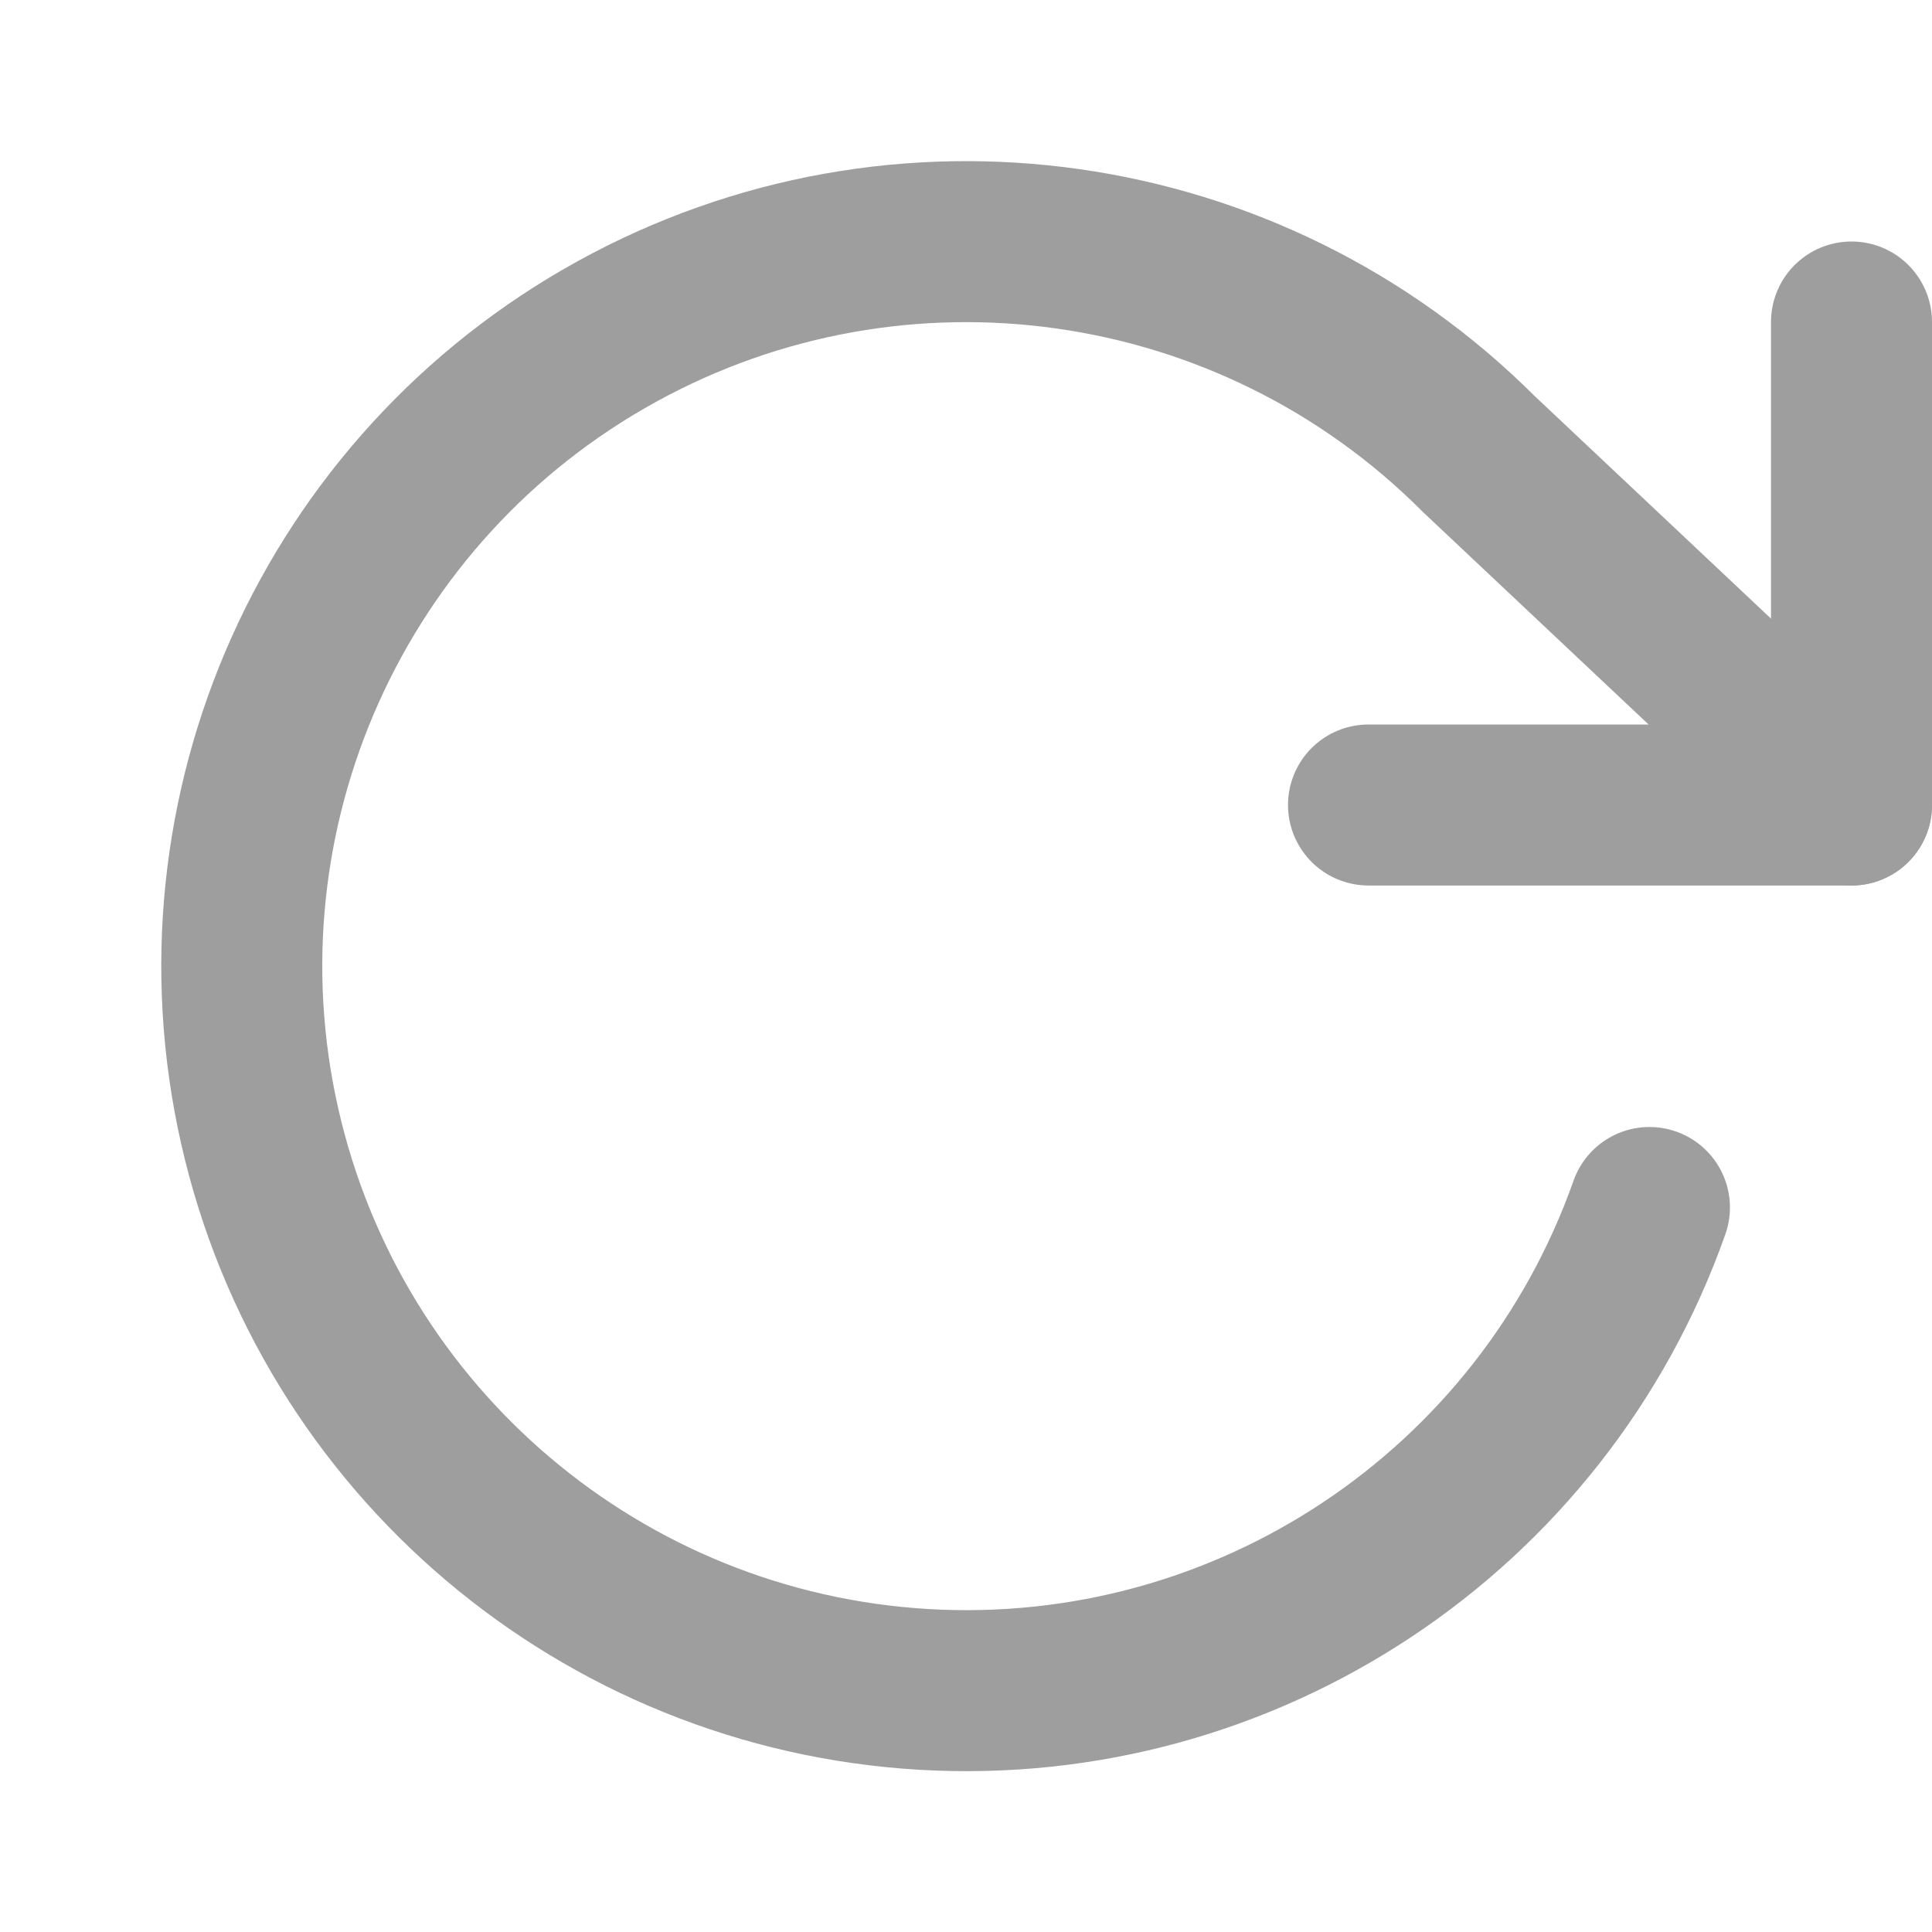
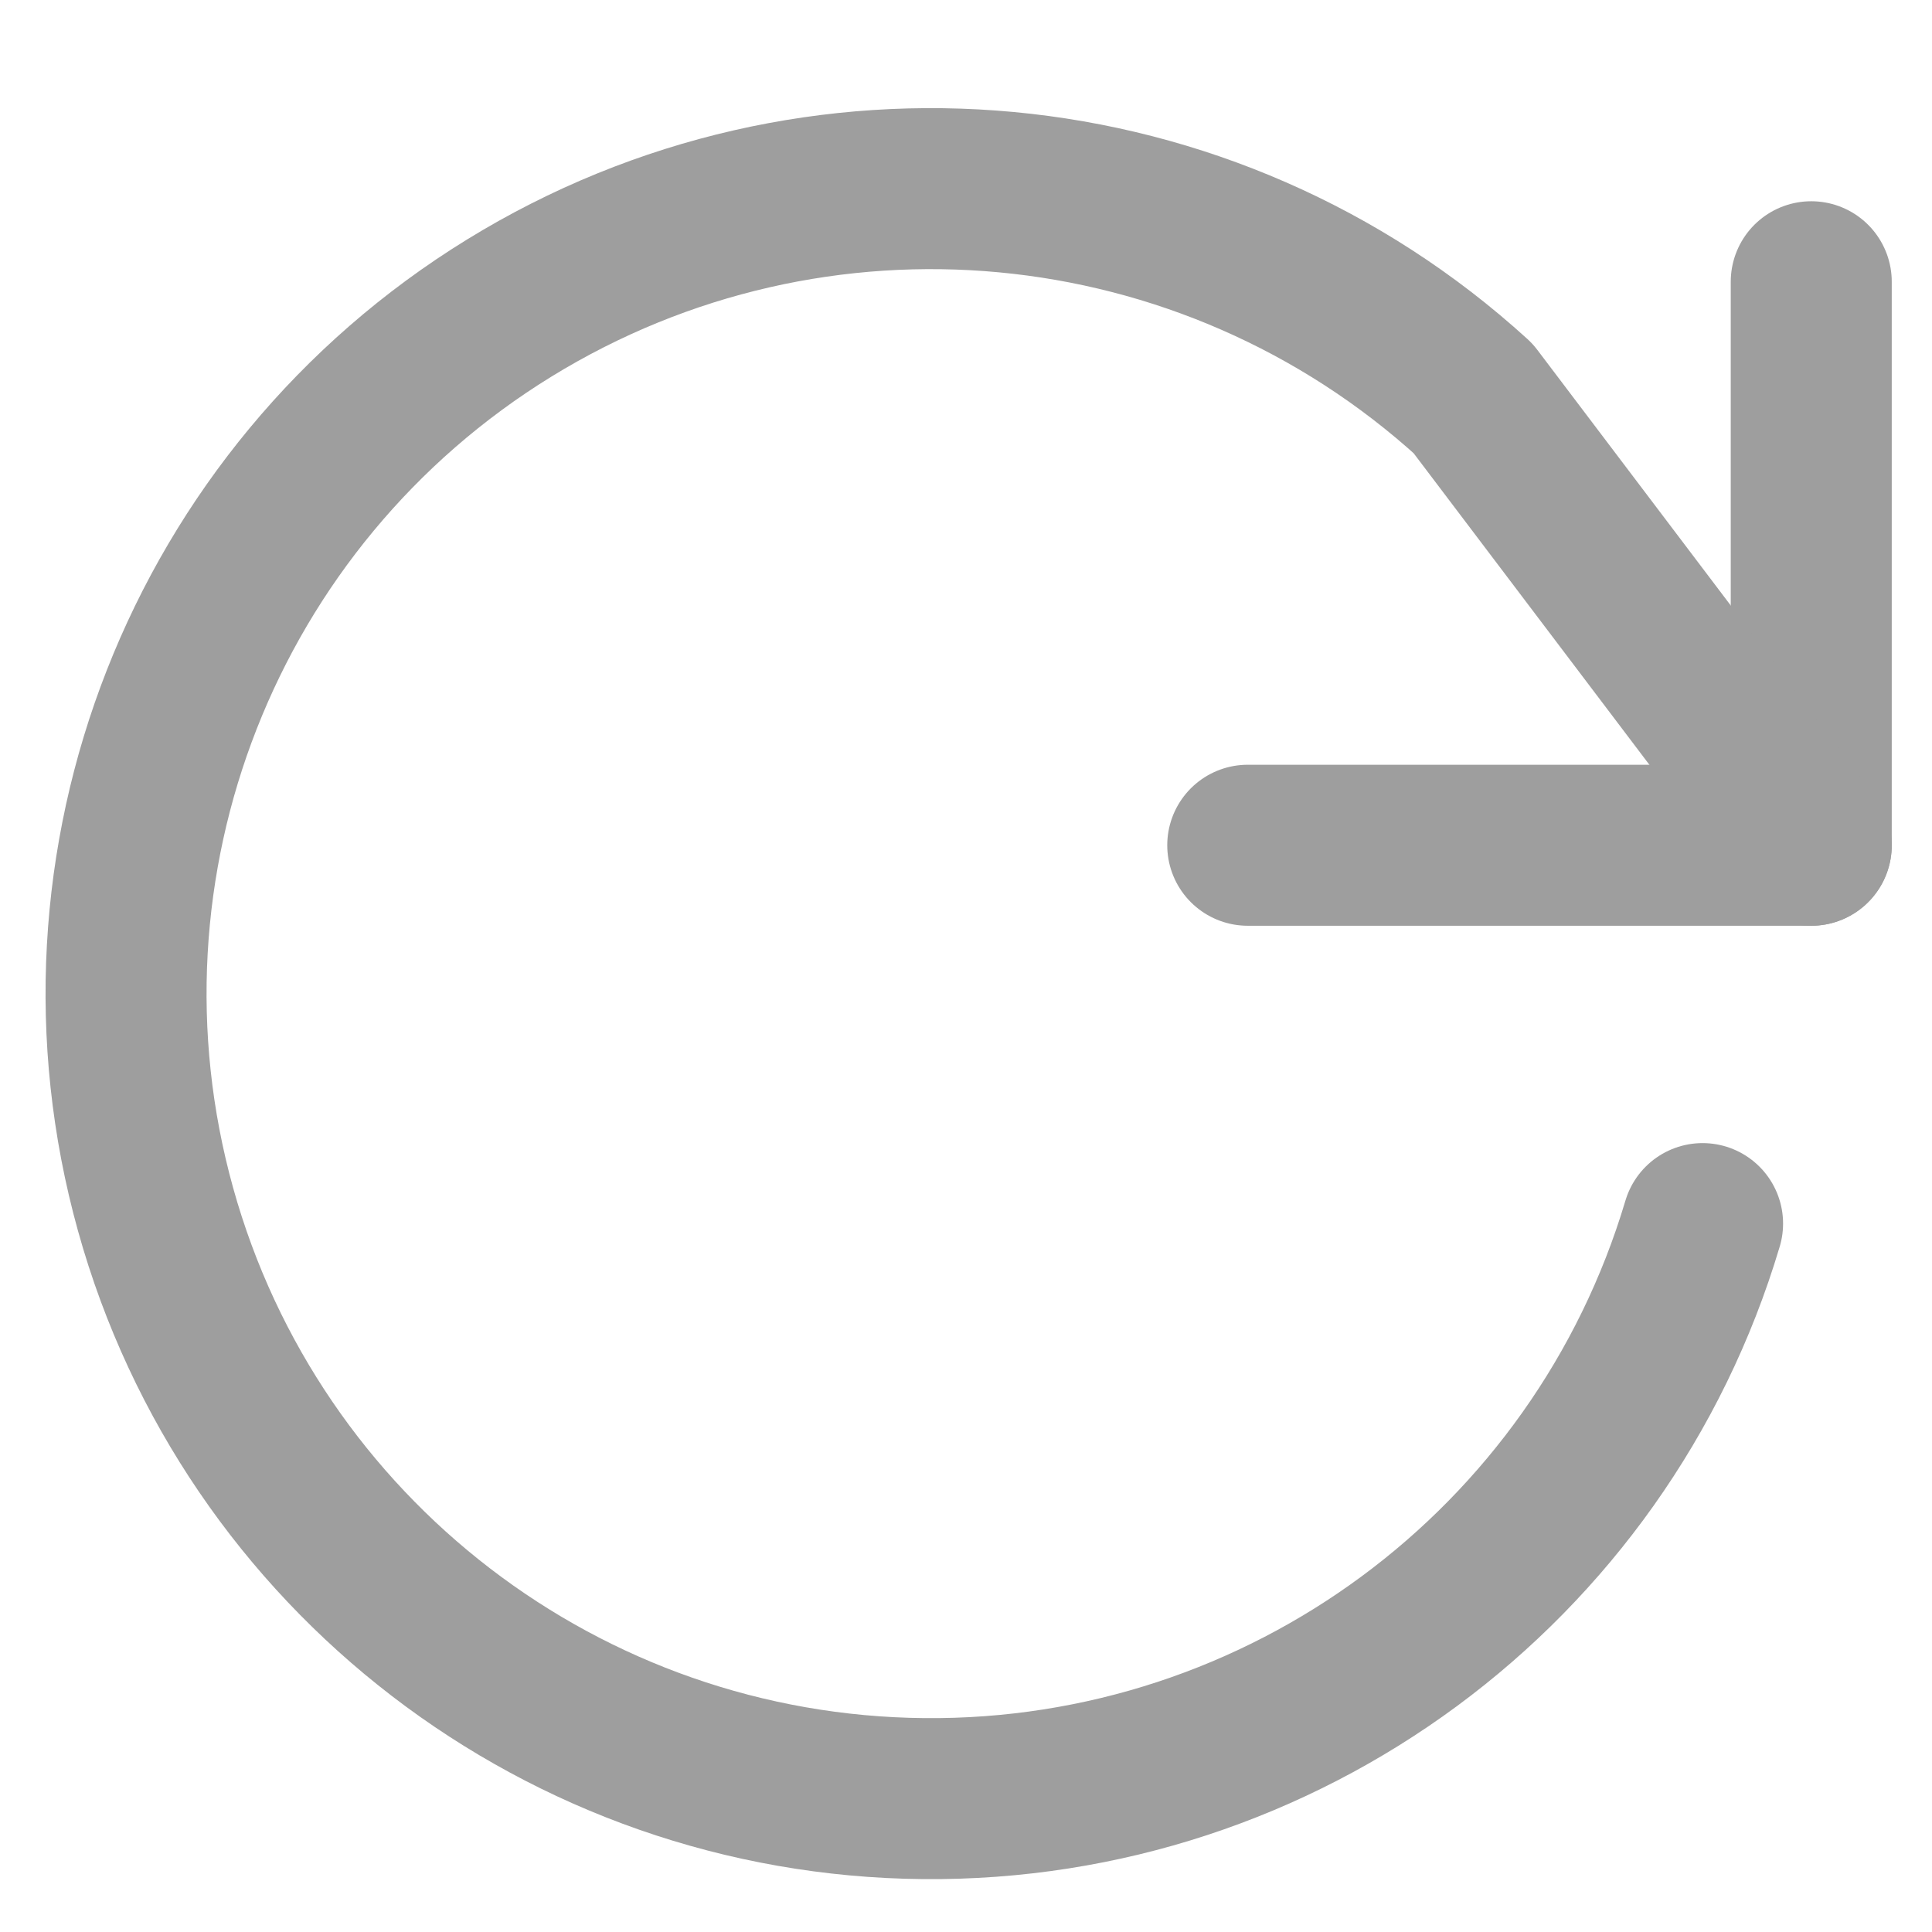
- <svg xmlns="http://www.w3.org/2000/svg" width="19" height="19" viewBox="0 0 24 24" fill="none" stroke="#9E9E9E" stroke-width="2" stroke-linecap="round" stroke-linejoin="round">
-   <polyline points="23 4 23 10 17 10" />
-   <path d="M20.49 15a9 9 0 1 1-2.12-9.36L23 10" />
+ <svg xmlns="http://www.w3.org/2000/svg" width="24" height="24" viewBox="0 0 24 24" fill="none" stroke="#9E9E9E" stroke-width="2" stroke-linecap="round" stroke-linejoin="round">
+   <polyline points="22.5 3.5 22.5 10.5 15.5 10.5" />
+   <path d="M21.15 15.2A10 10 0 1 1 18.3 4.95l4.2 5.55" />
</svg>
